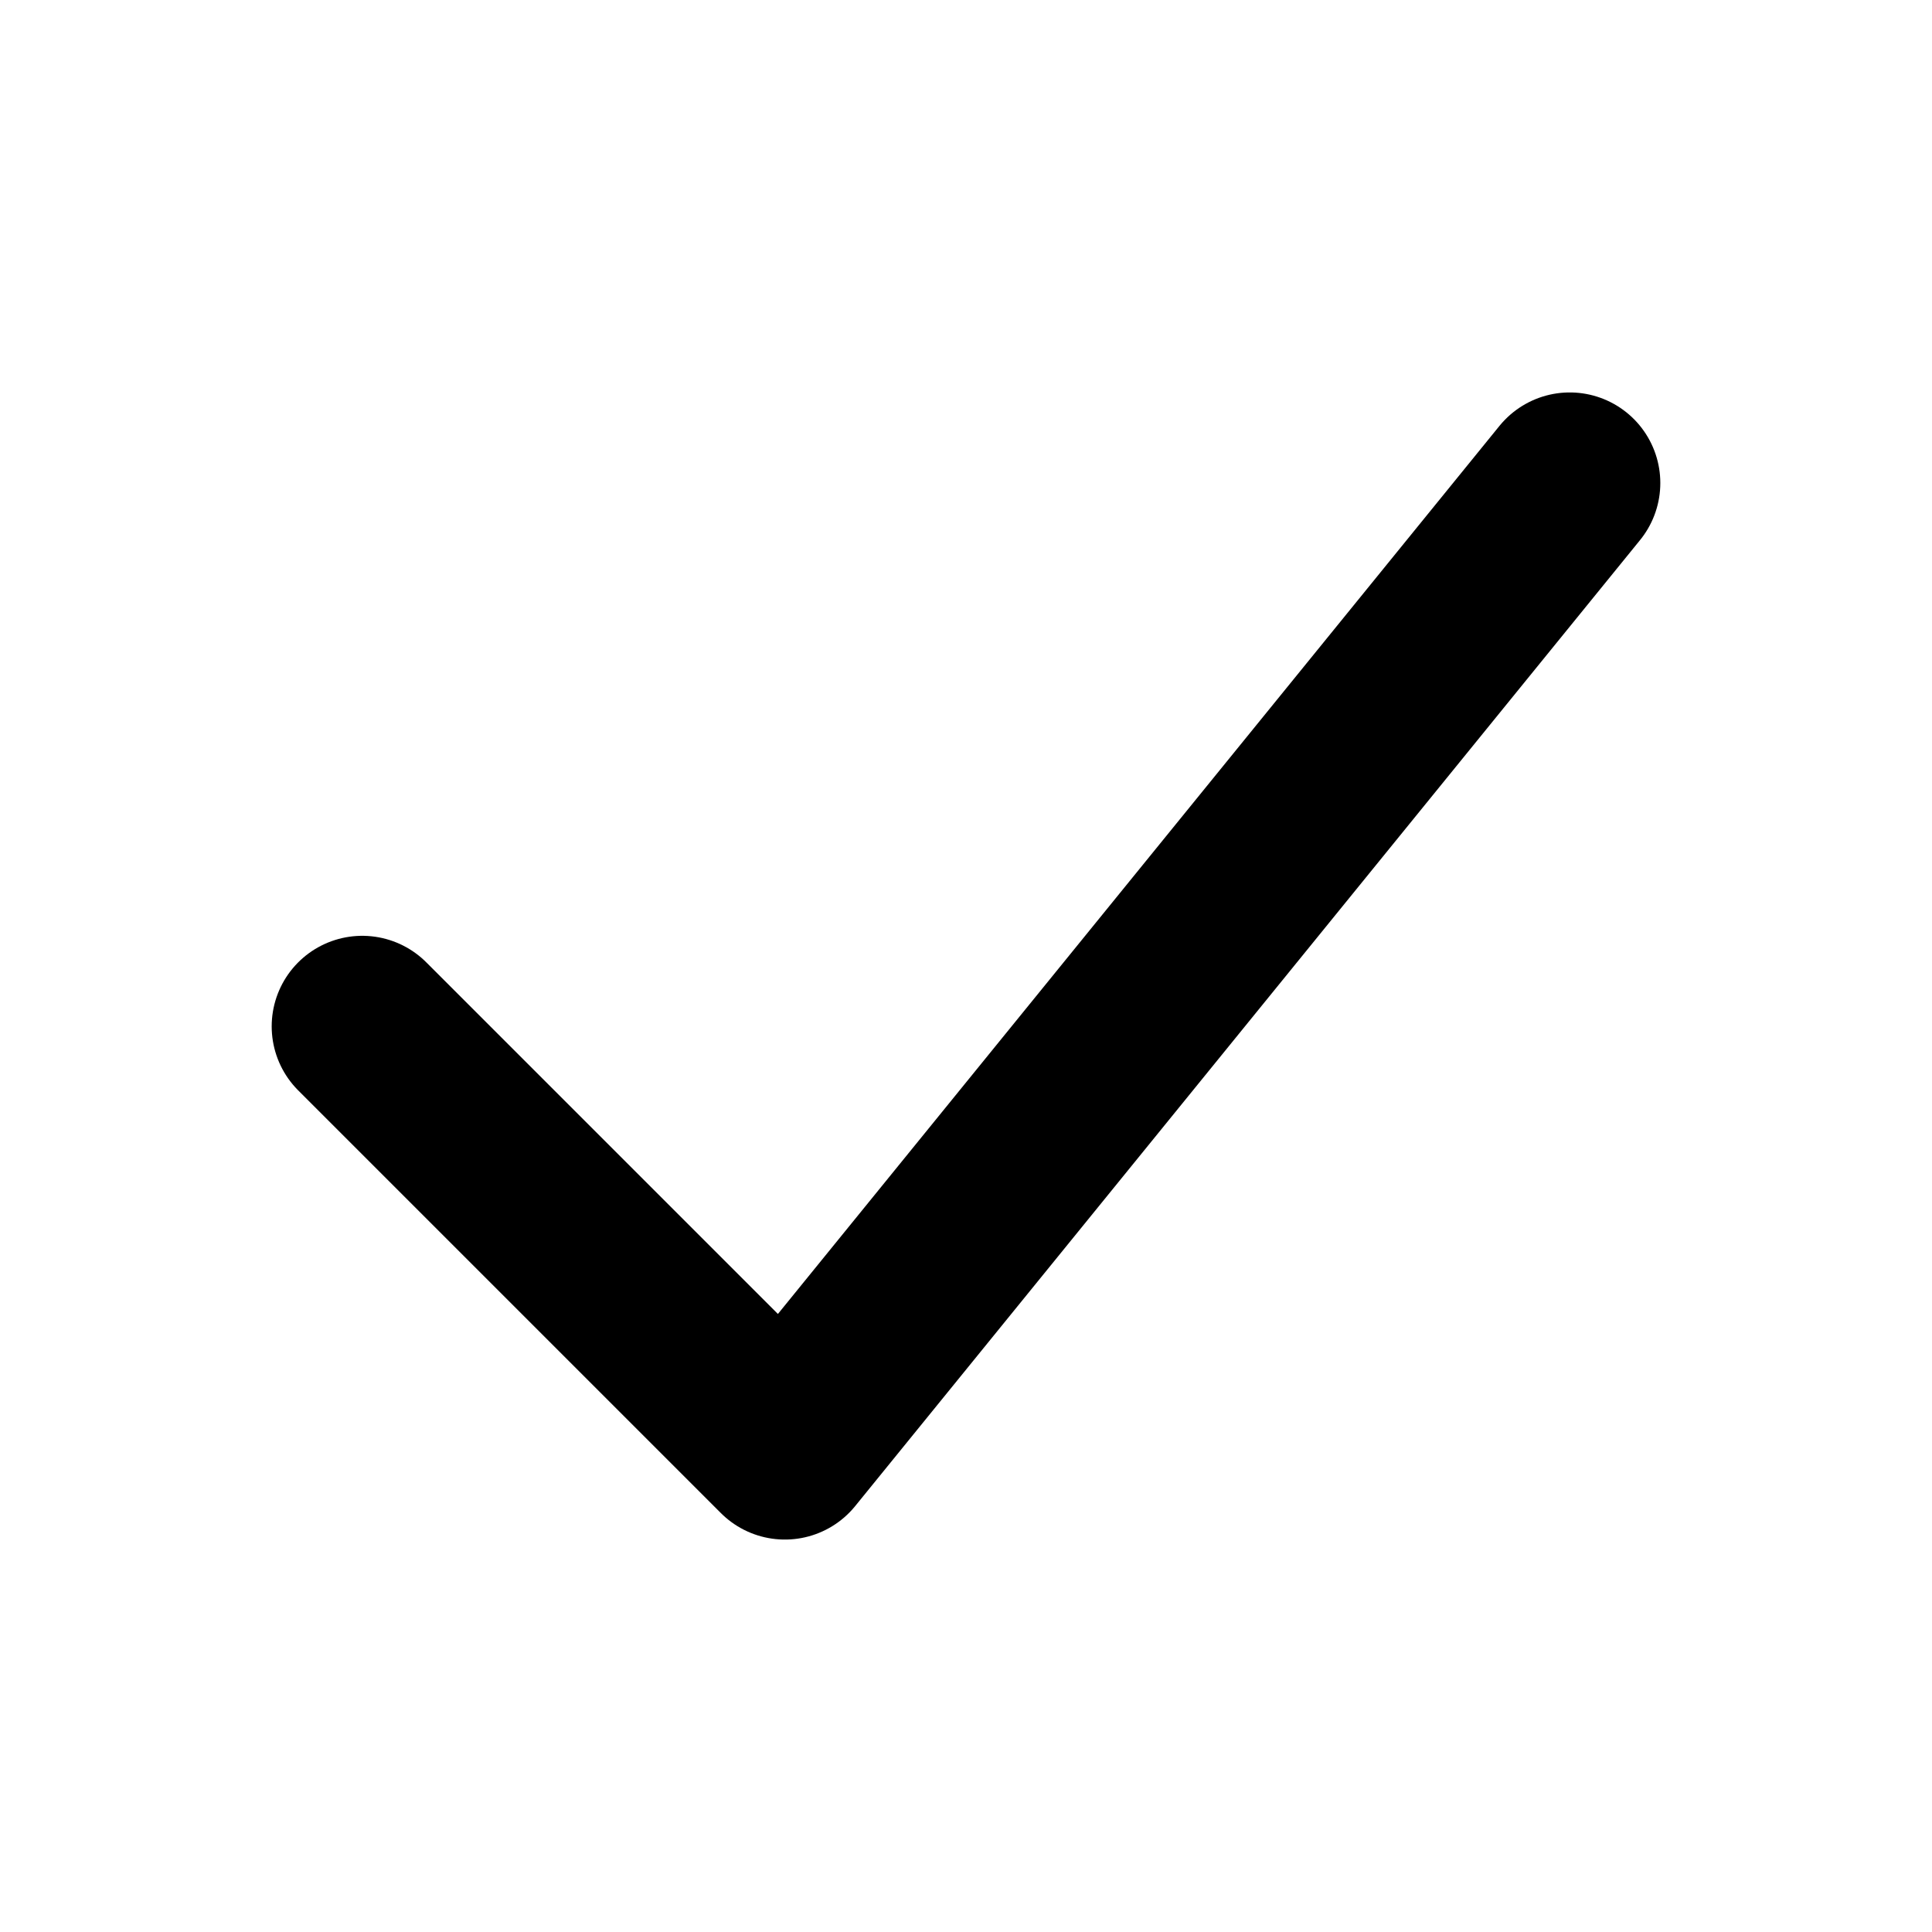
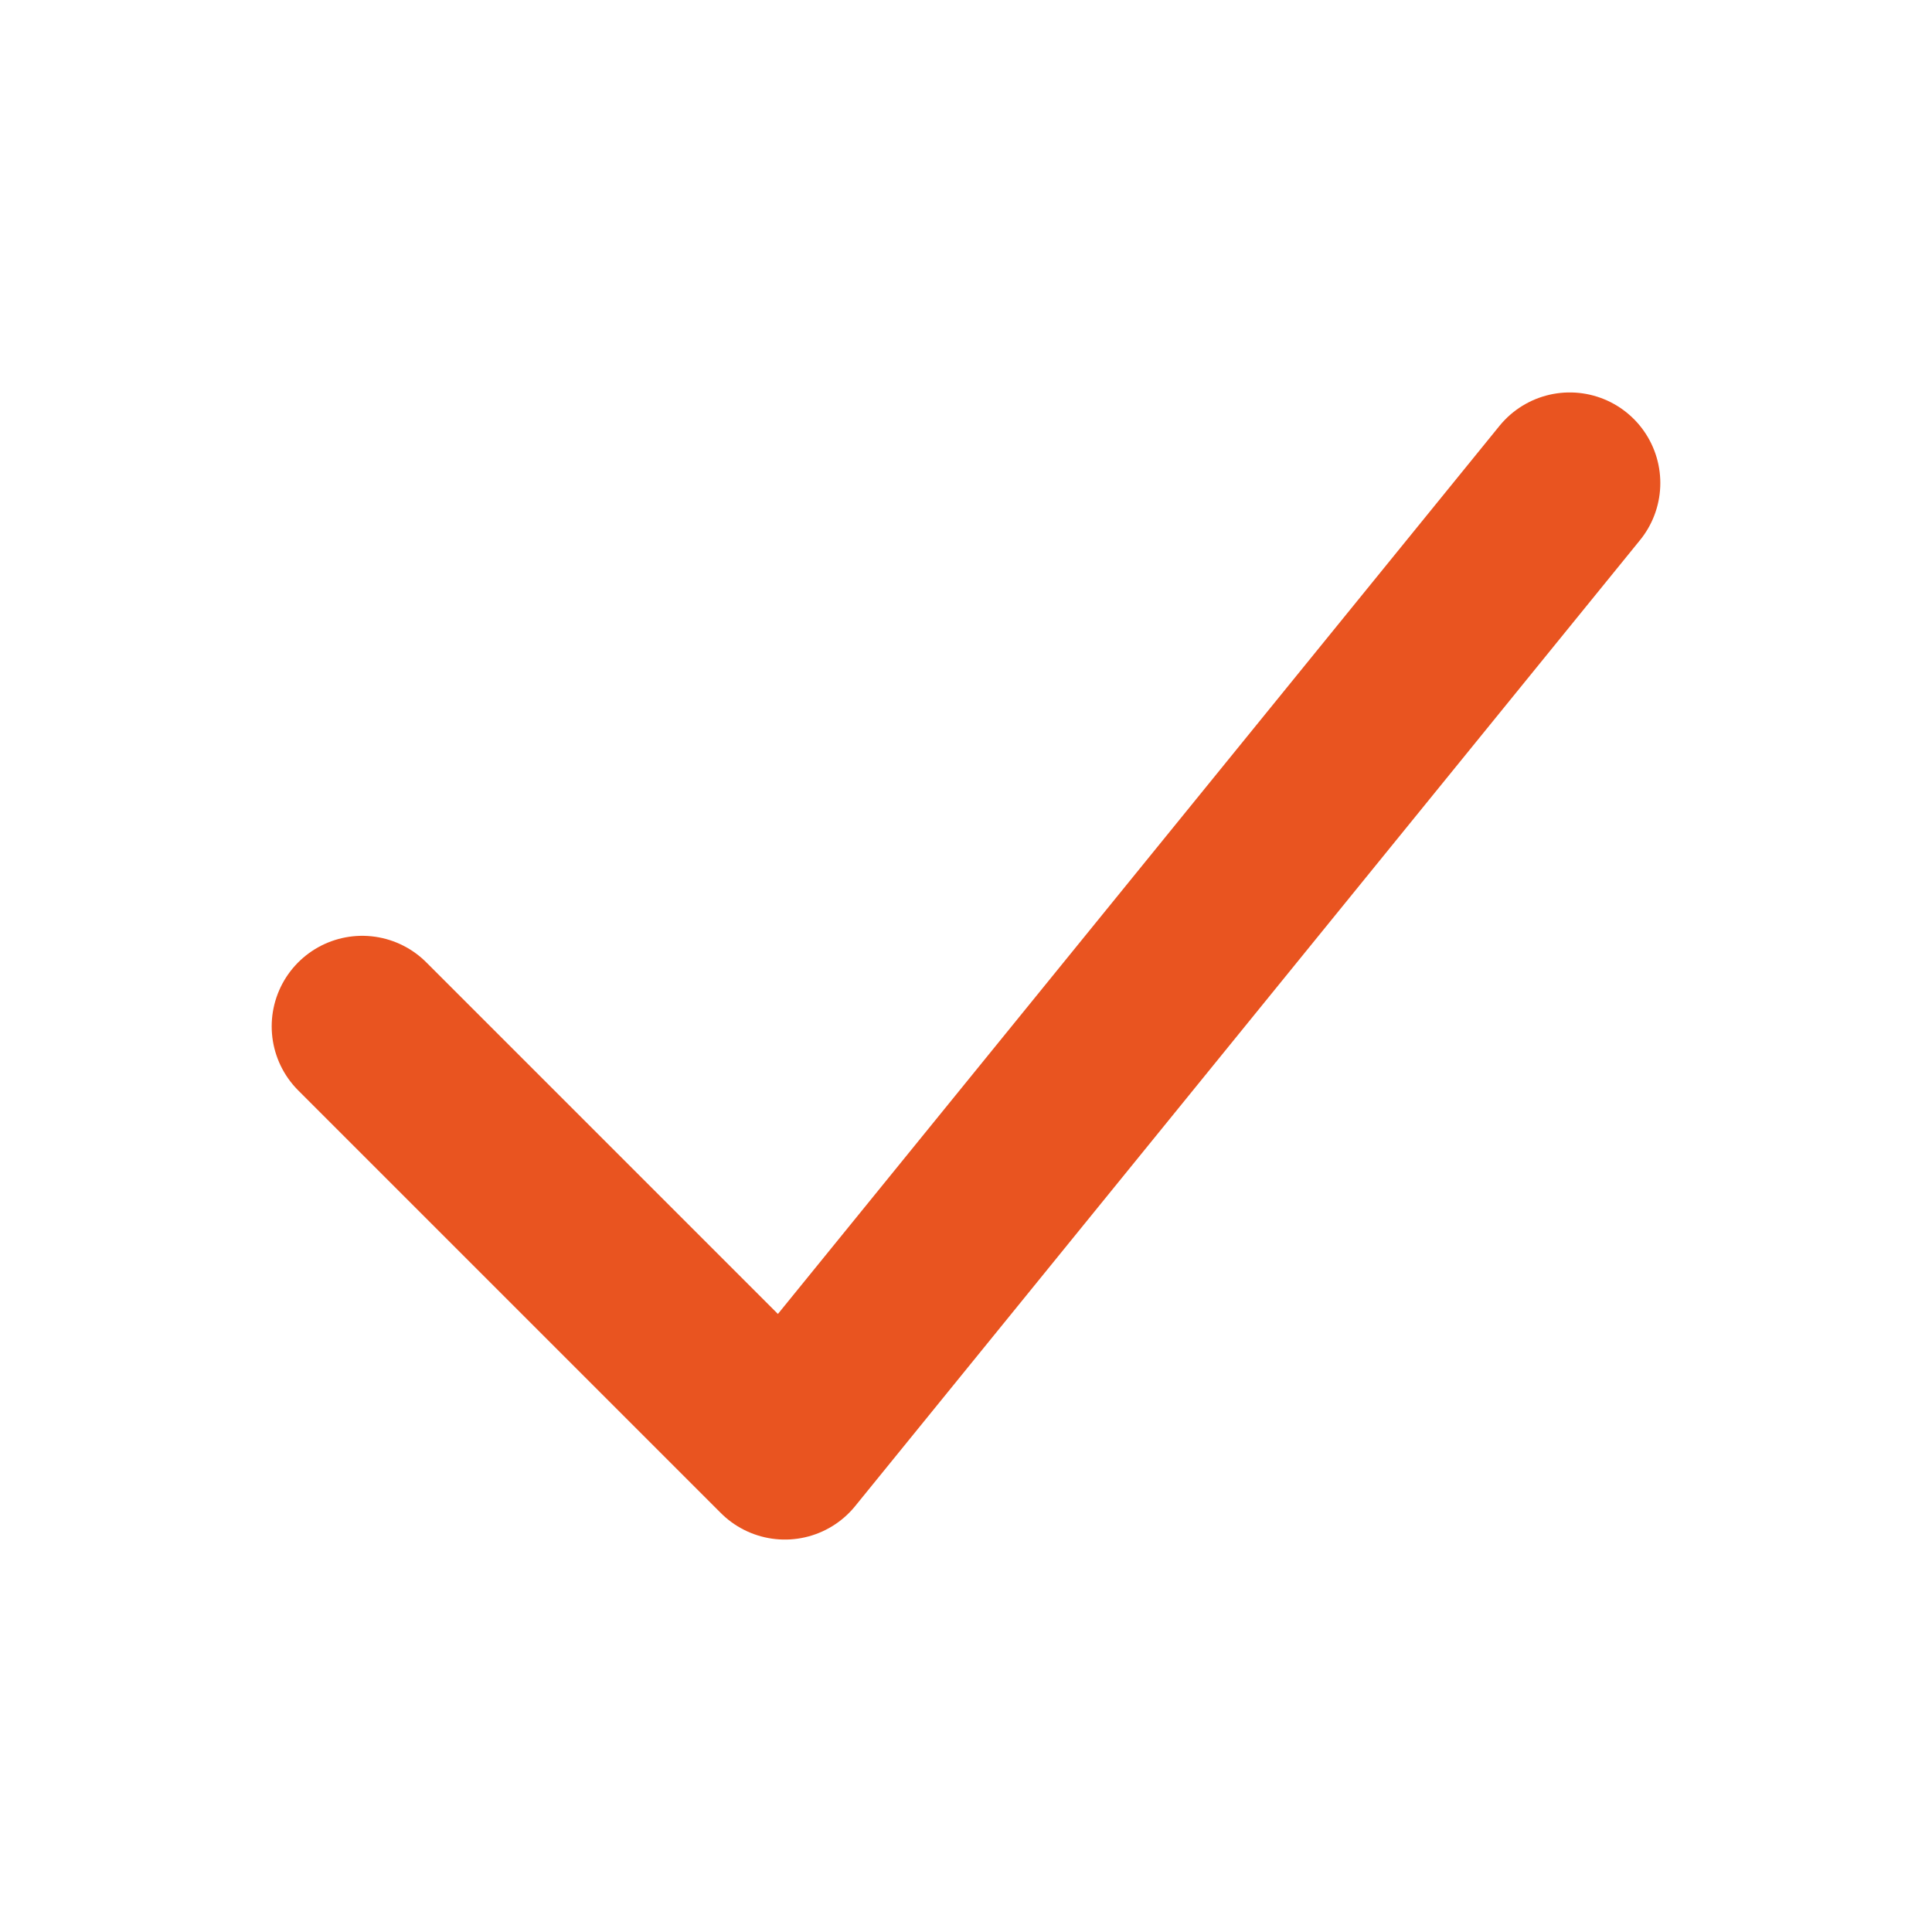
- <svg xmlns="http://www.w3.org/2000/svg" width="16" height="16" viewBox="0 0 16 16" fill="none" stroke="currentColor" stroke-width="1.5" stroke-linecap="round" stroke-linejoin="round">
+ <svg xmlns="http://www.w3.org/2000/svg" width="16" height="16" viewBox="0 0 16 16" fill="none" stroke="#E95420" stroke-width="1.5" stroke-linecap="round" stroke-linejoin="round">
  <polyline points="3 8.5 6.5 12 13 4" />
</svg>
